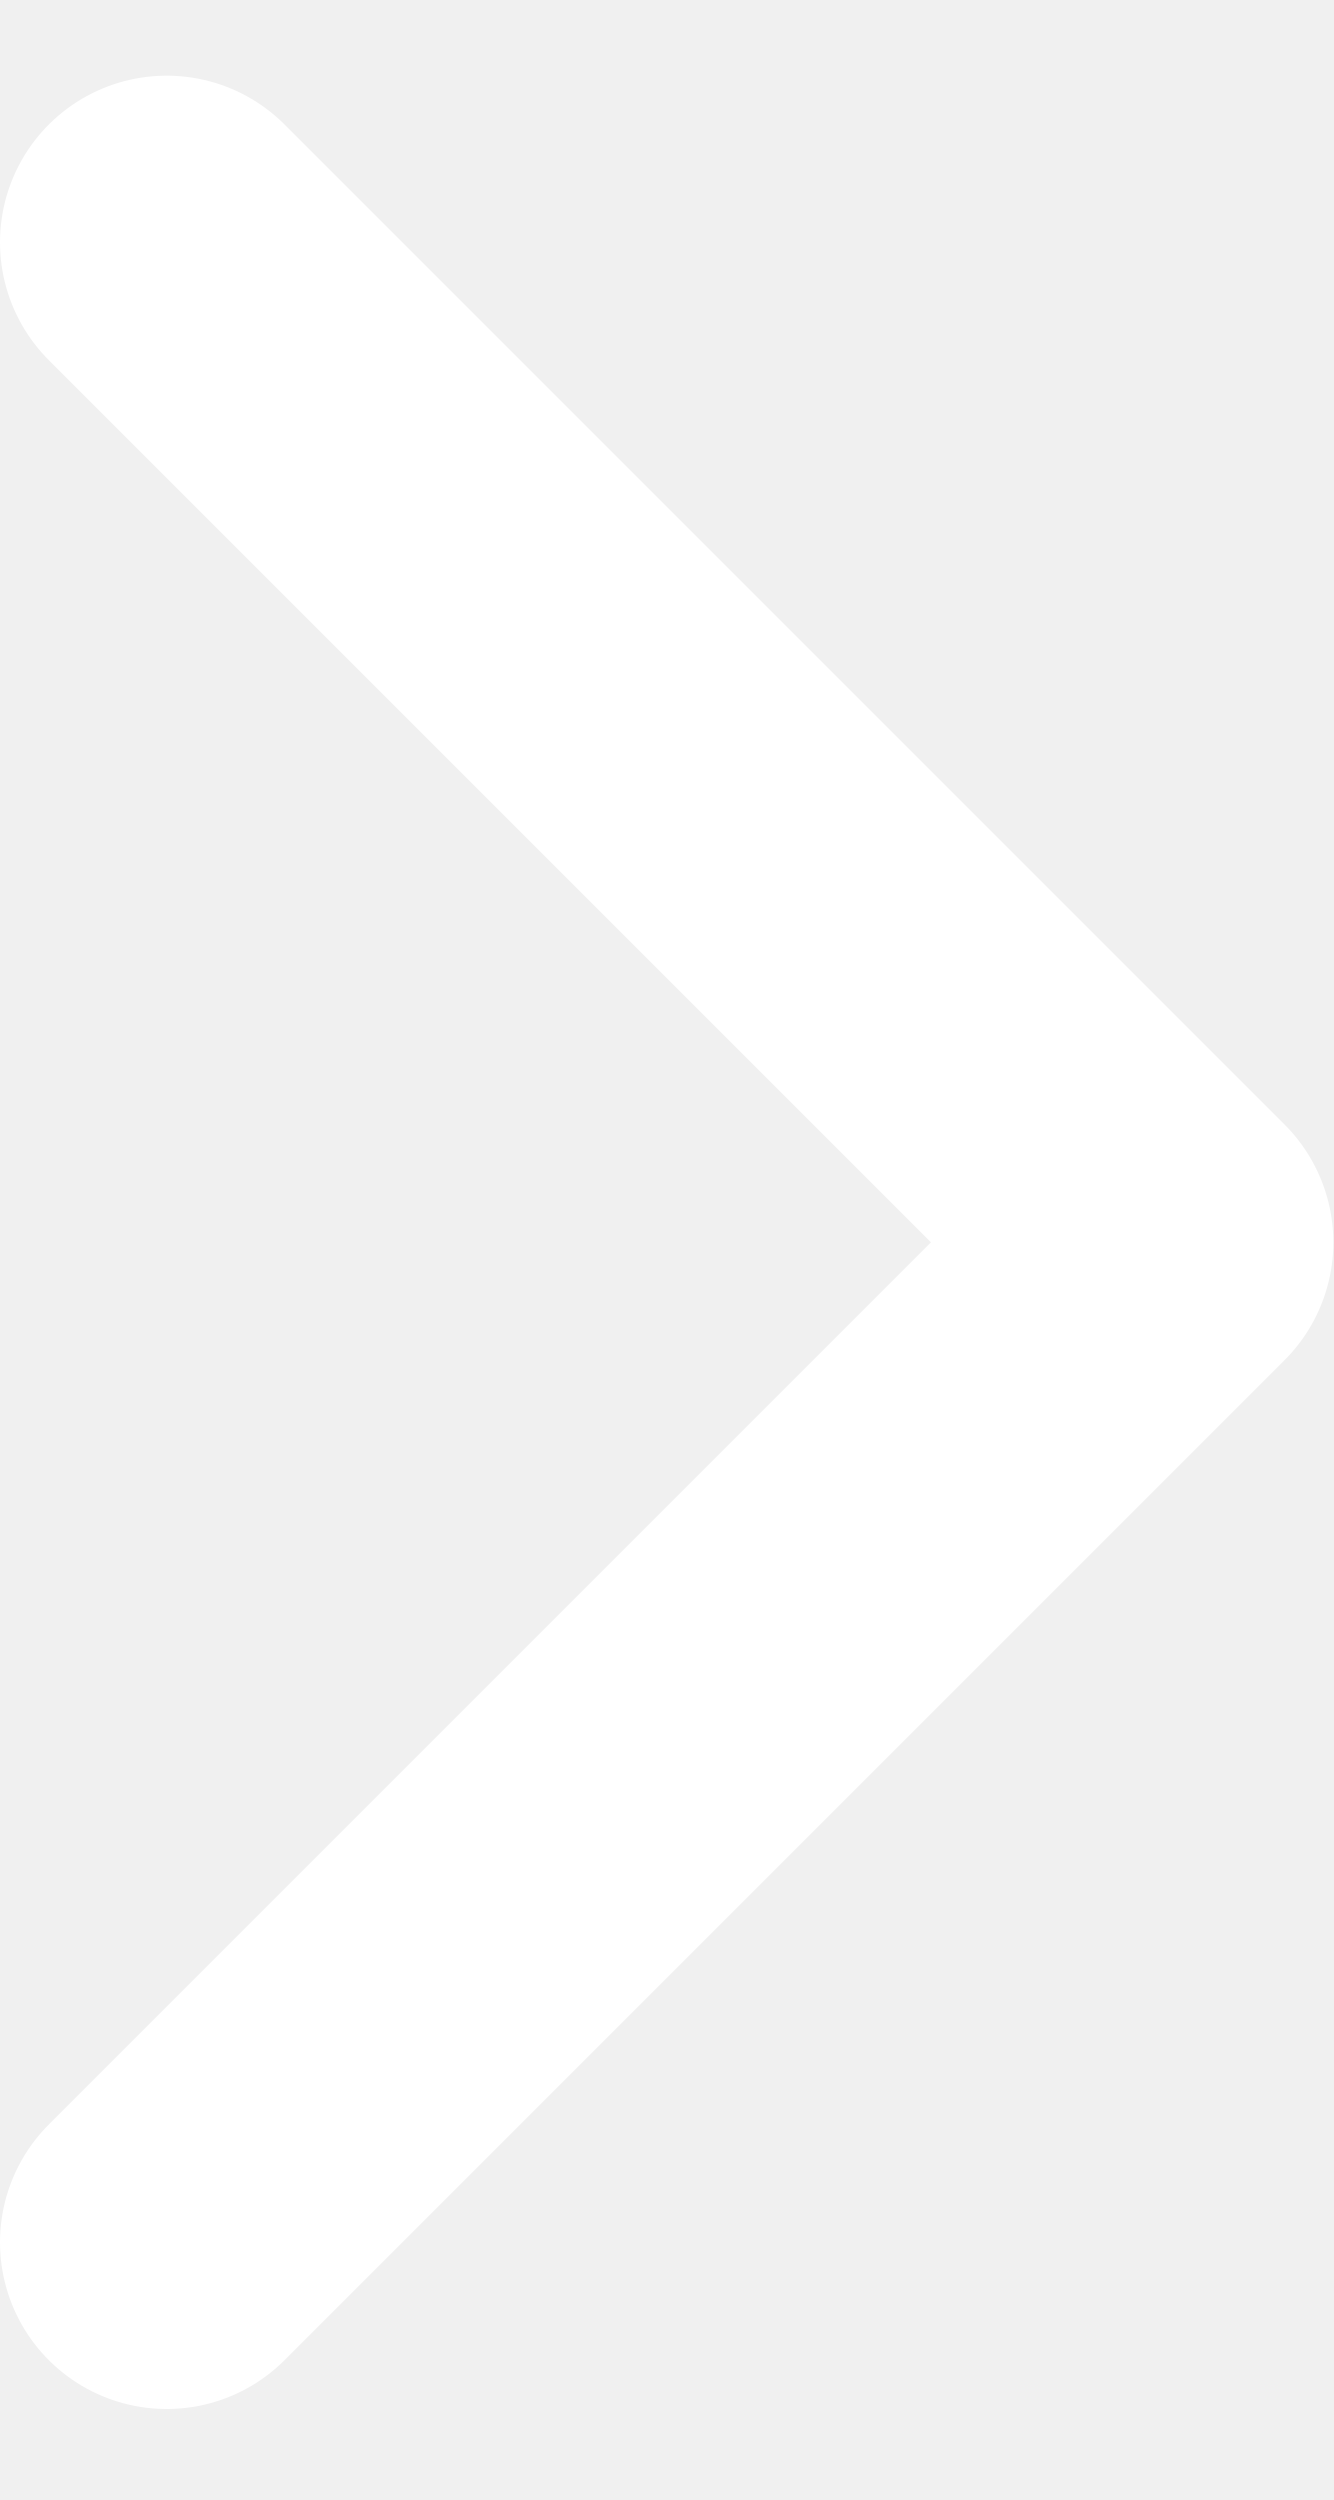
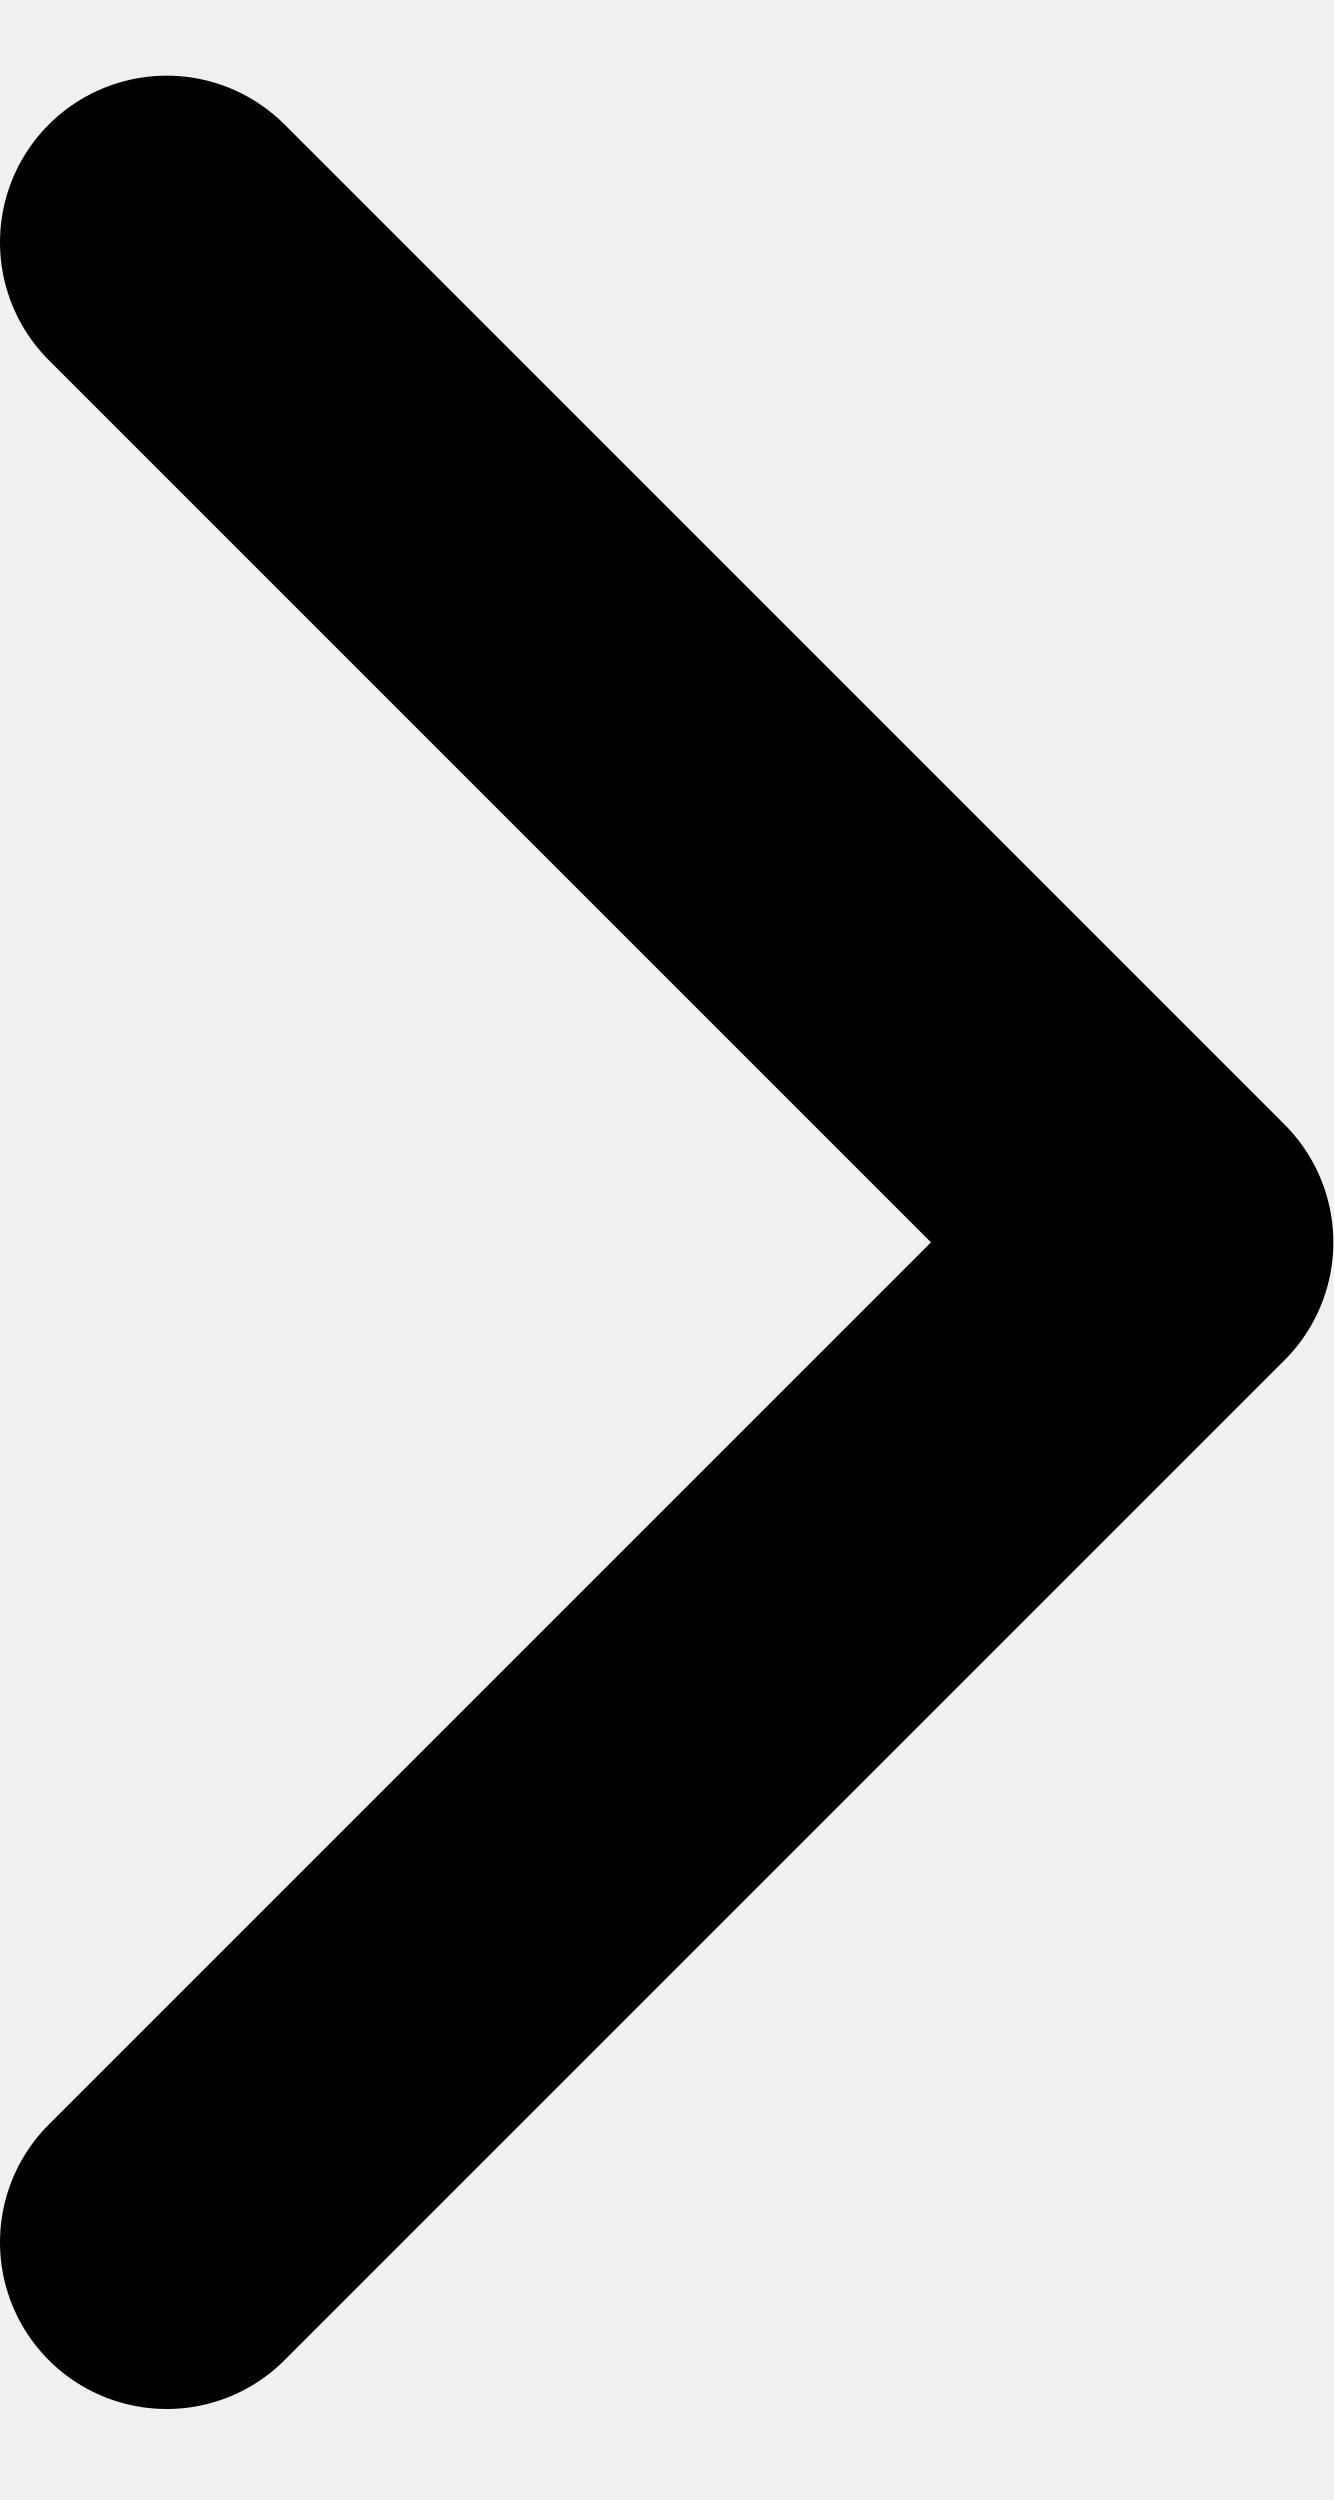
<svg xmlns="http://www.w3.org/2000/svg" width="8" height="15" viewBox="0 0 8 15" fill="none">
-   <path d="M1 13.454L7 7.454L1 1.454" stroke="white" stroke-width="2" stroke-linecap="round" stroke-linejoin="round" />
+   <path d="M1 13.454L7 7.454L1 1.454" stroke="black" stroke-width="2" stroke-linecap="round" stroke-linejoin="round" />
</svg>
